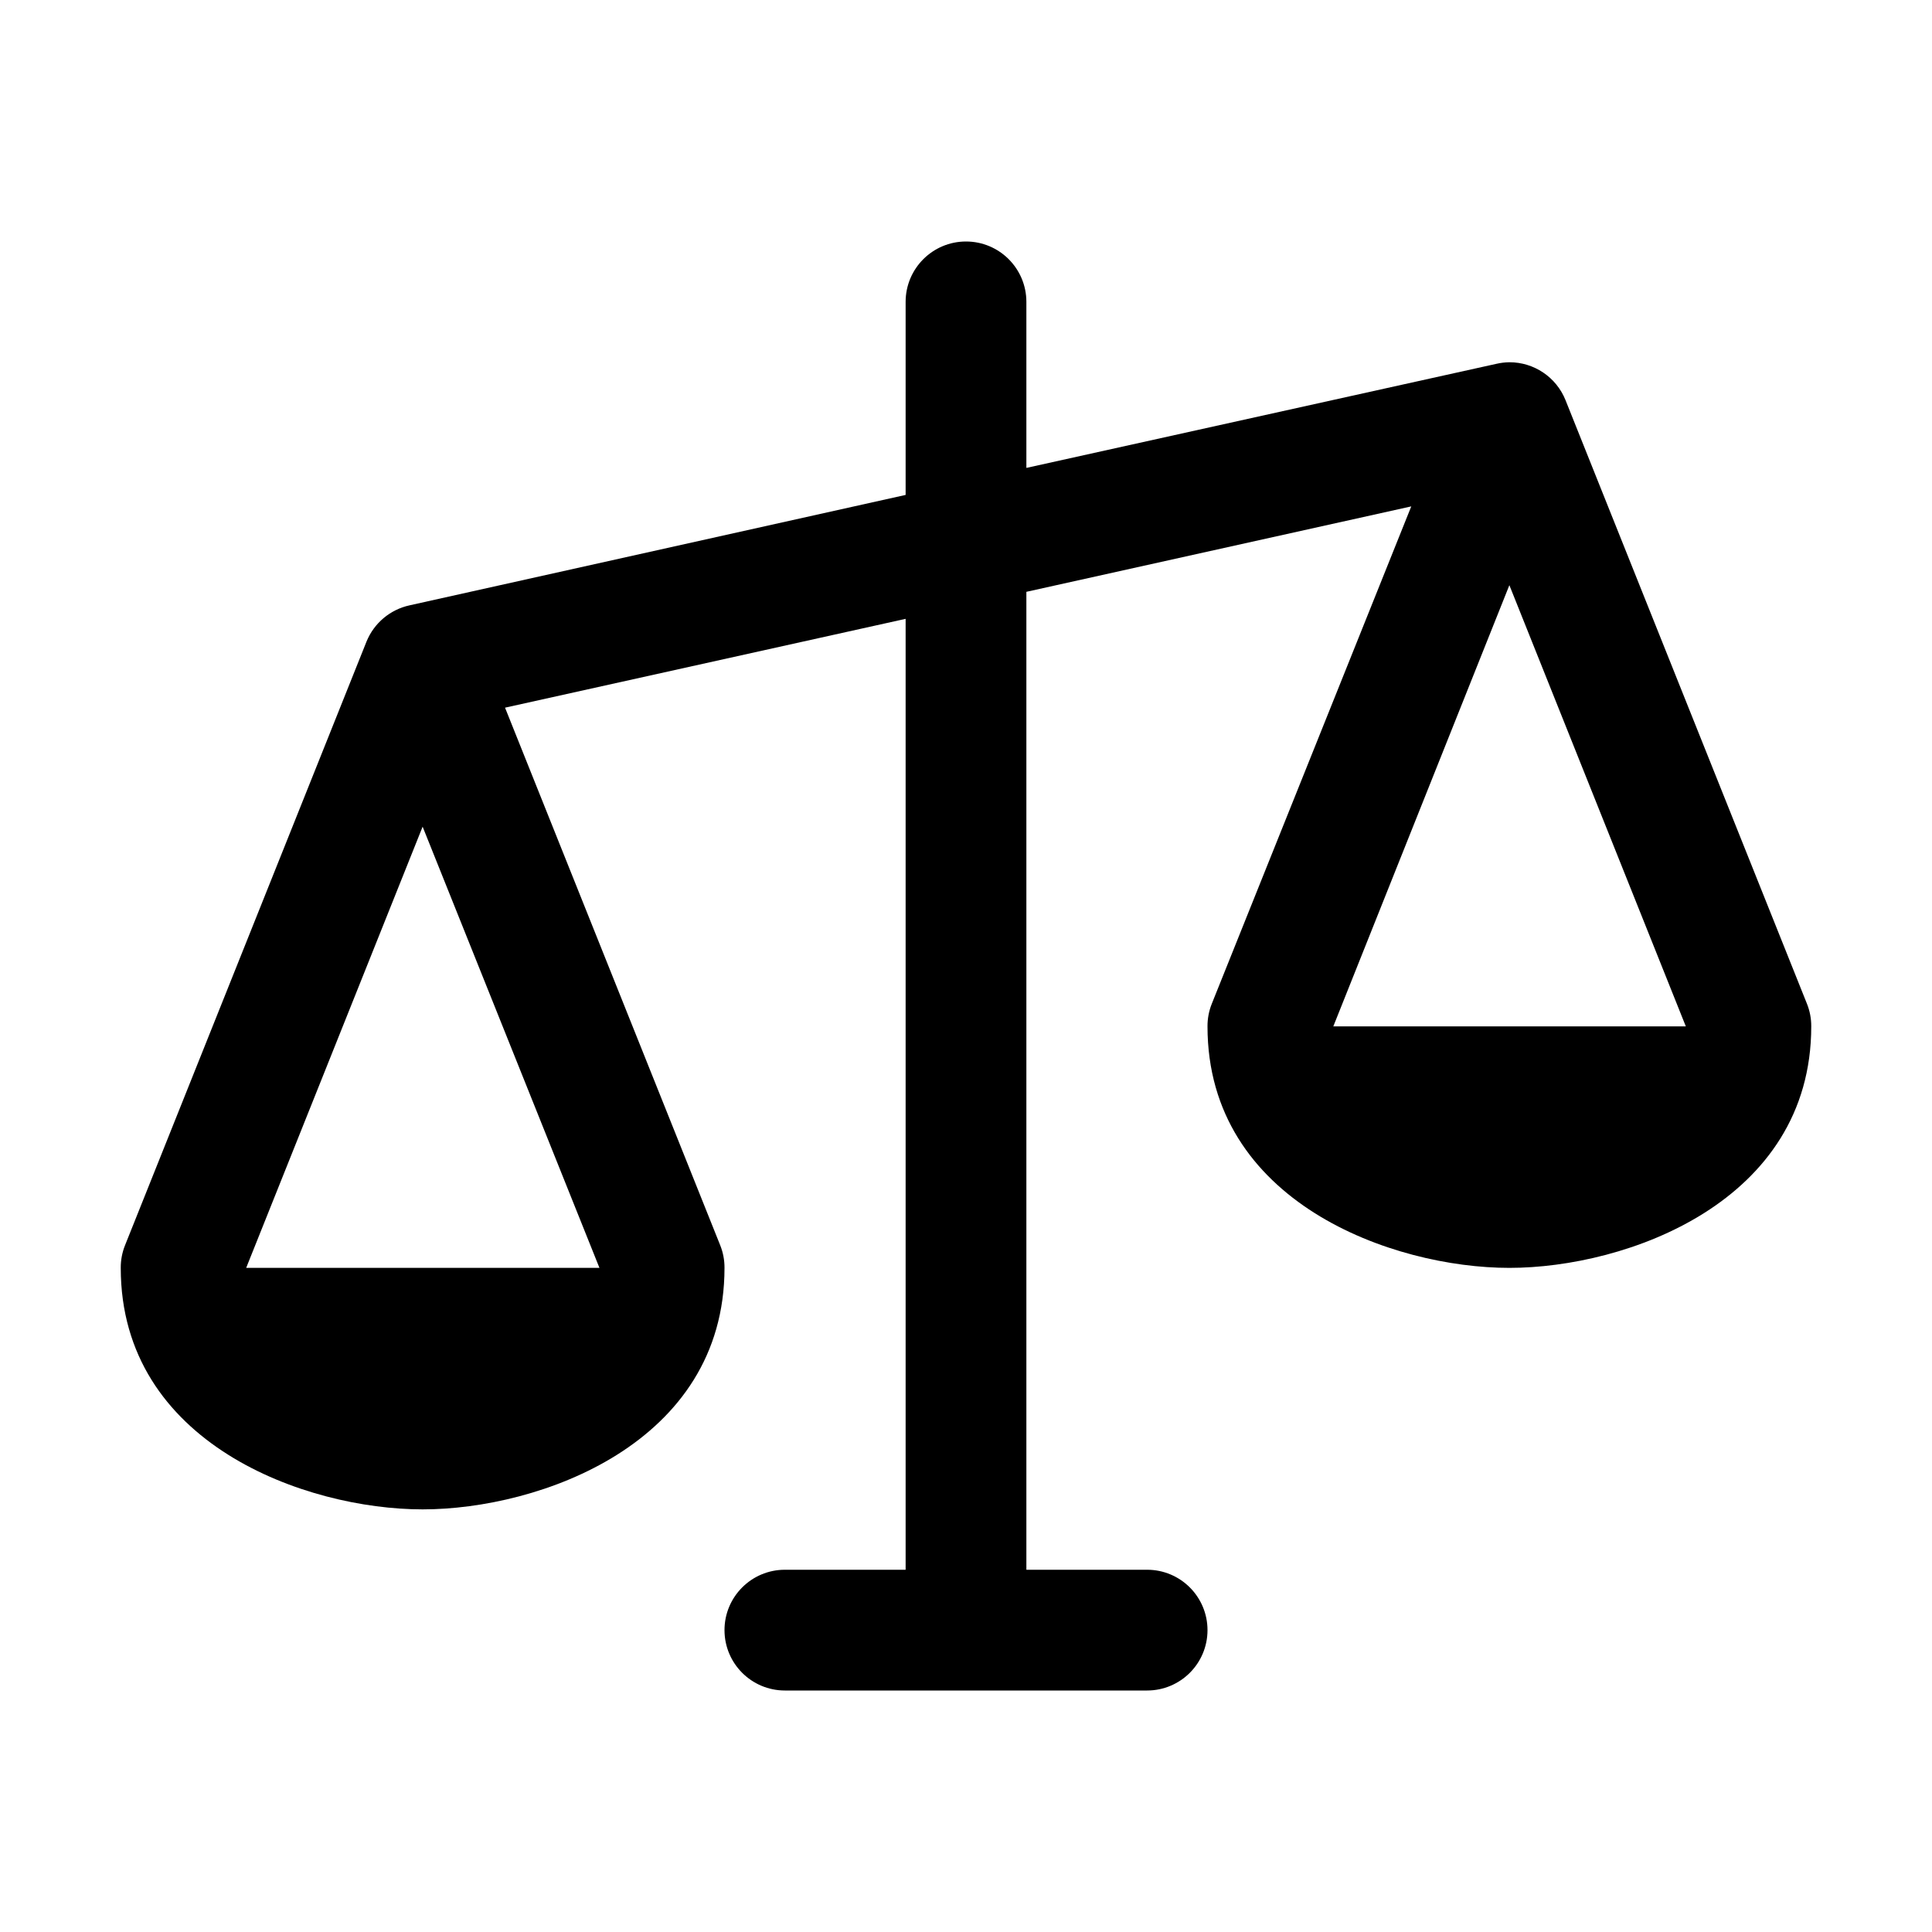
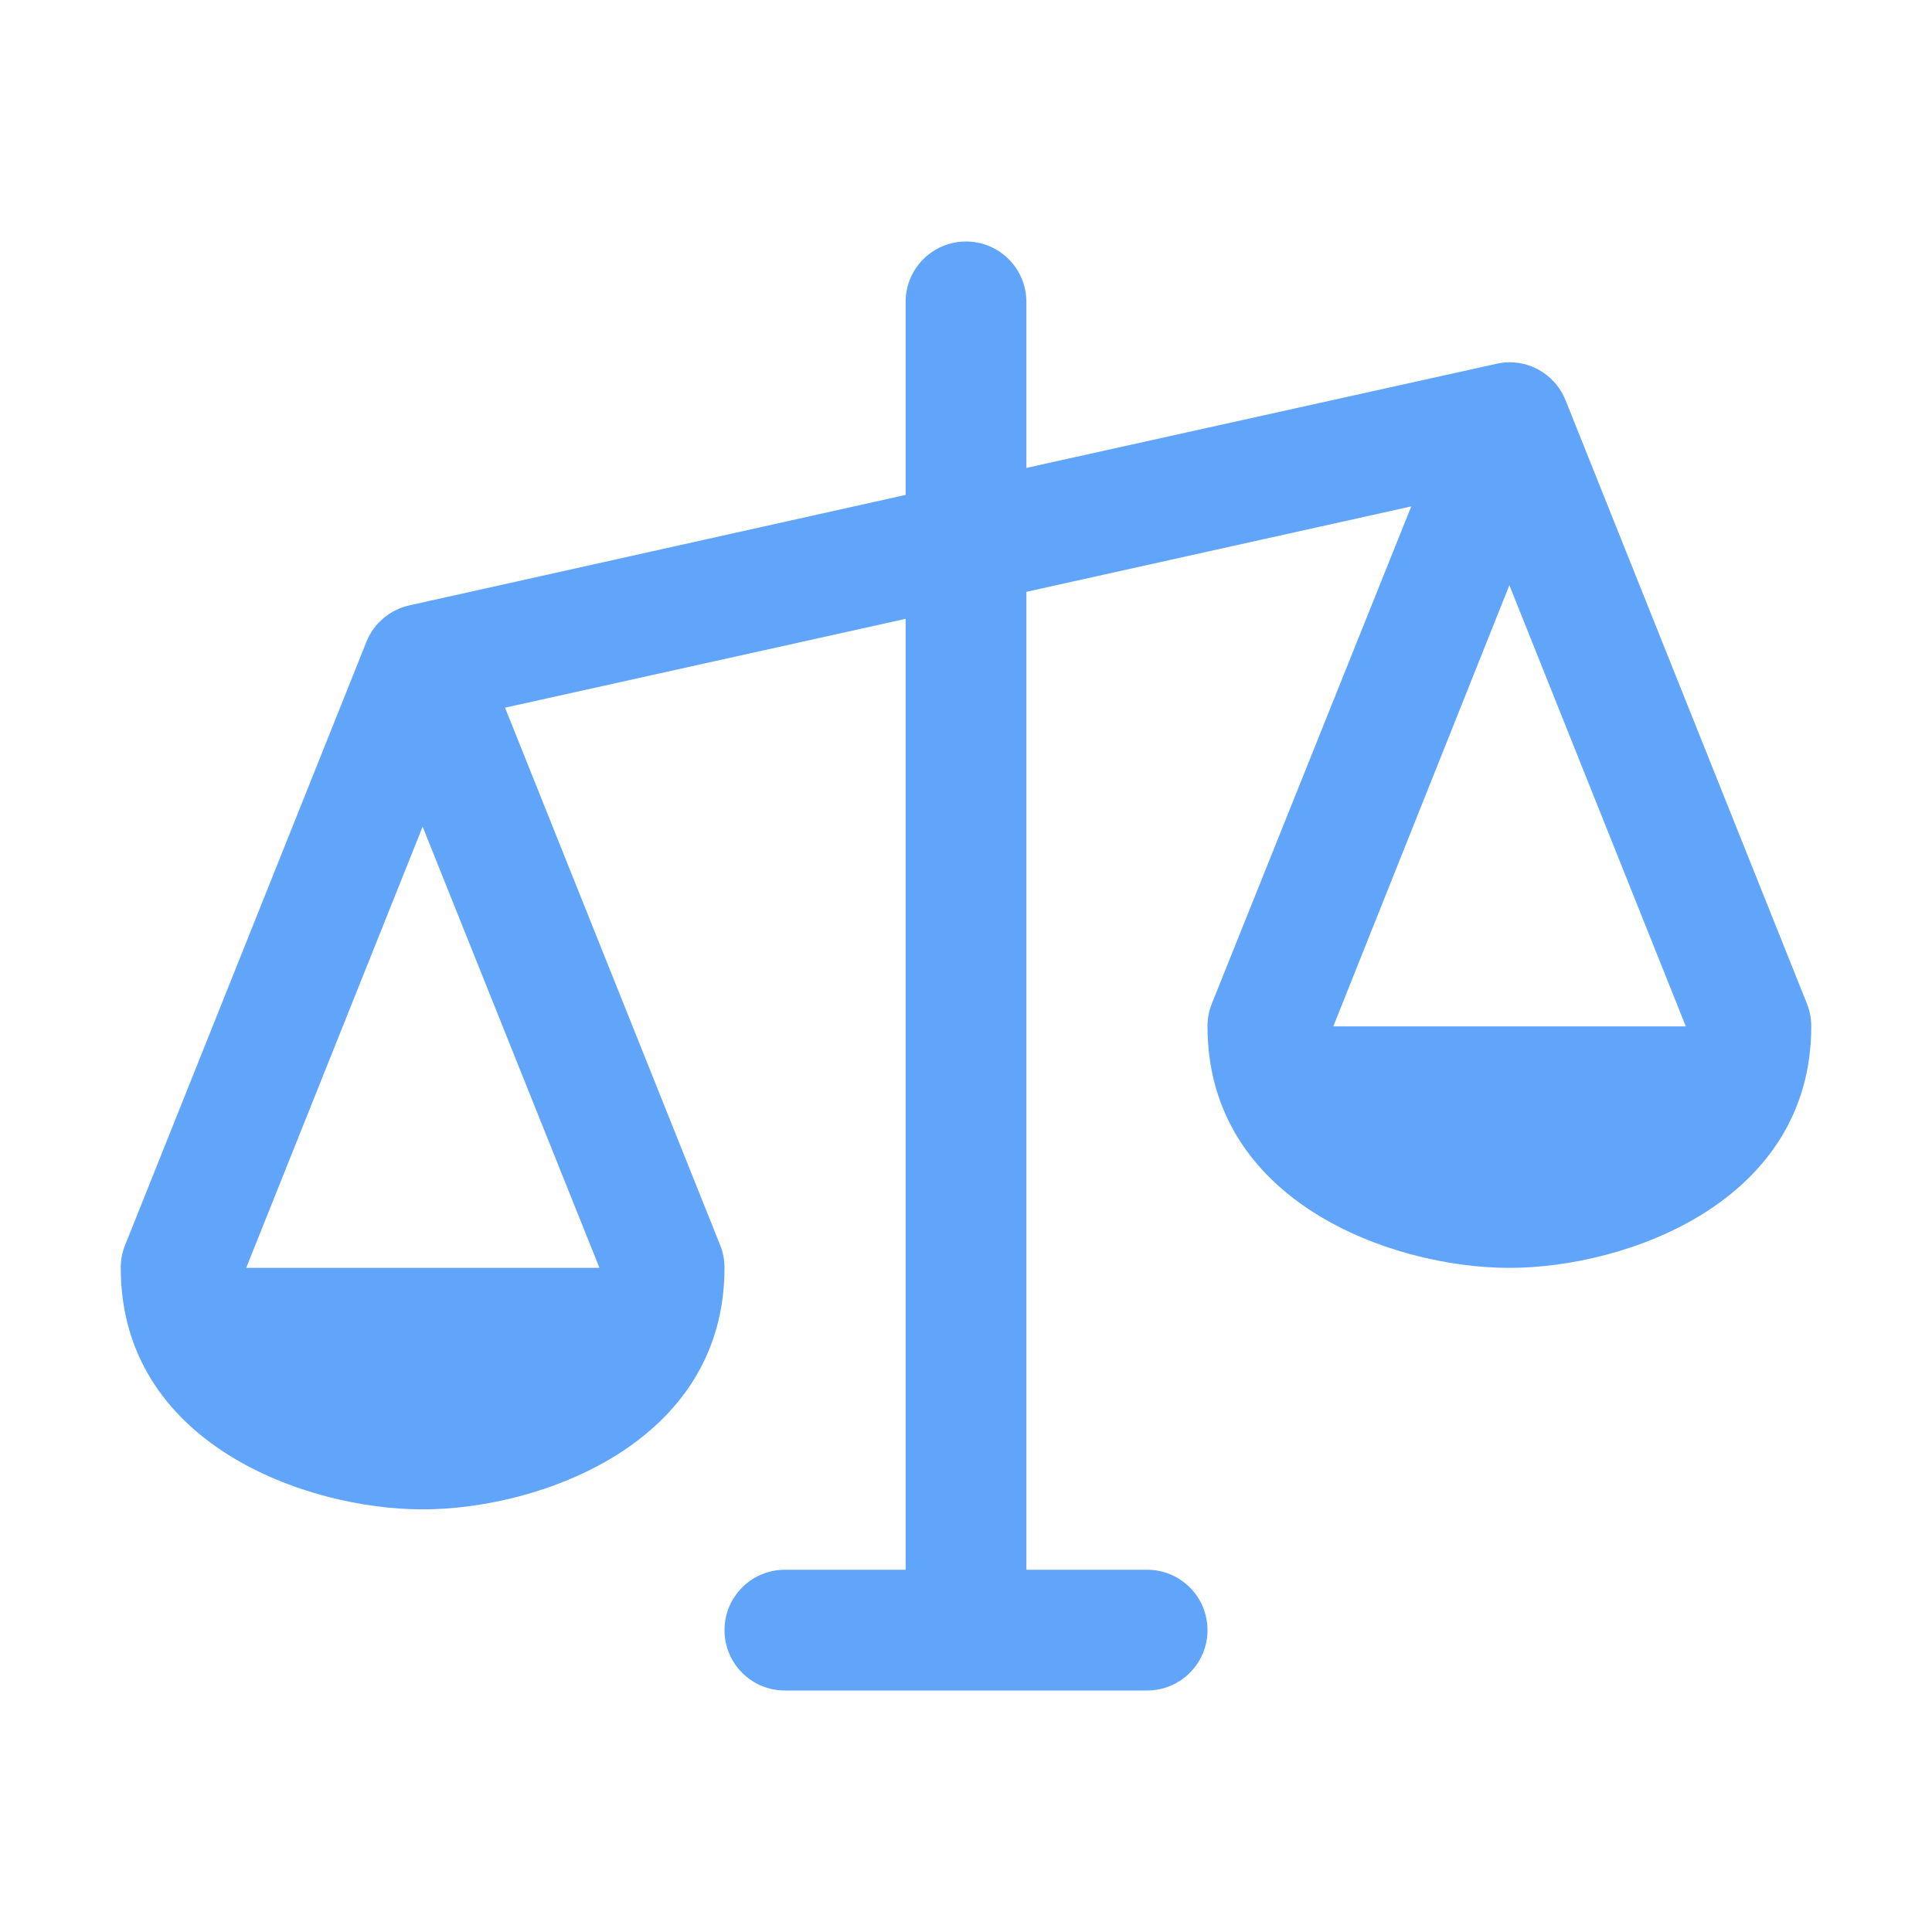
- <svg xmlns="http://www.w3.org/2000/svg" width="32" height="32" fill="#000000" viewBox="0 0 256 256">
+ <svg xmlns="http://www.w3.org/2000/svg" width="32" height="32" fill="#60a5fa" viewBox="0 0 256 256">
  <path d="M239.43,133l-32-80A8,8,0,0,0,200,48a8.27,8.27,0,0,0-1.73.21L136,62V40a8,8,0,0,0-16,0V65.58L54.27,80.21A8,8,0,0,0,48.57,85l-32,80a7.92,7.92,0,0,0-.57,3c0,23.31,24.54,32,40,32s40-8.69,40-32a7.92,7.92,0,0,0-.57-3L66.92,93.77,120,82V208H104a8,8,0,0,0,0,16h48a8,8,0,0,0,0-16H136V78.42L187,67.1,160.57,133a7.92,7.92,0,0,0-.57,3c0,23.31,24.54,32,40,32s40-8.69,40-32A7.92,7.92,0,0,0,239.43,133Zm-160,35H32.62L56,109.54Zm97.24-32L200,77.54,223.38,136Z" />
</svg>
